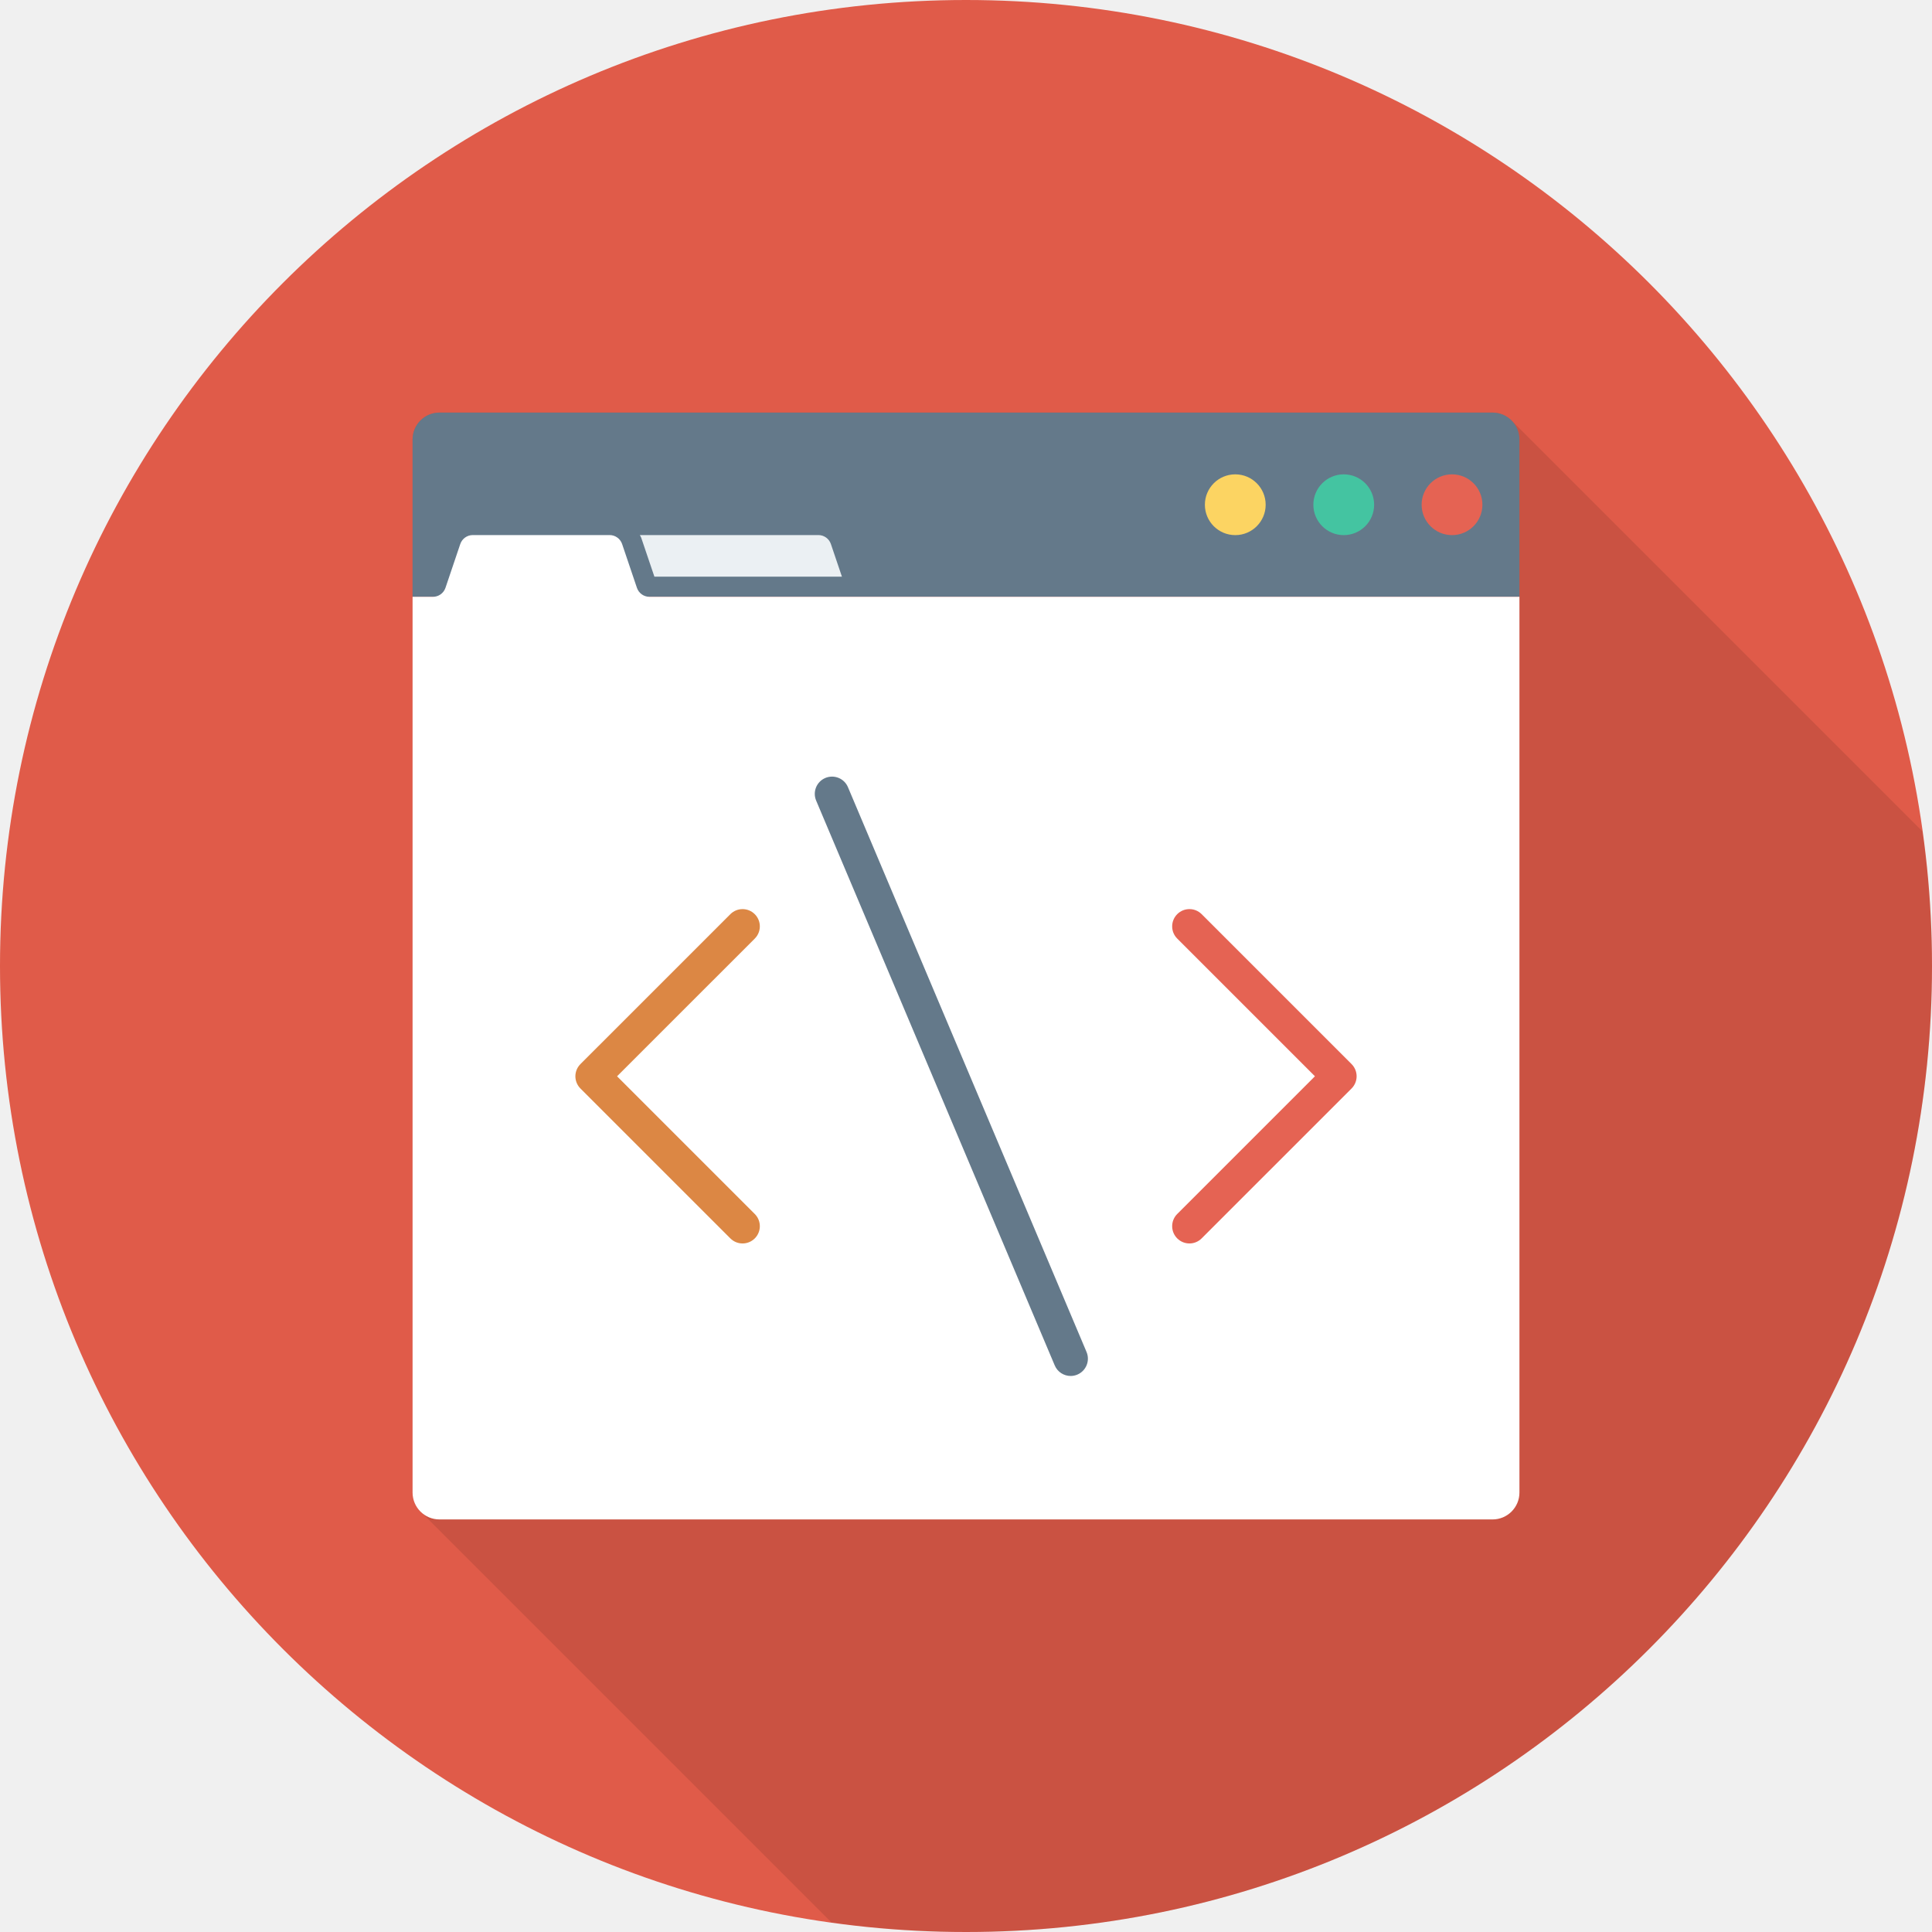
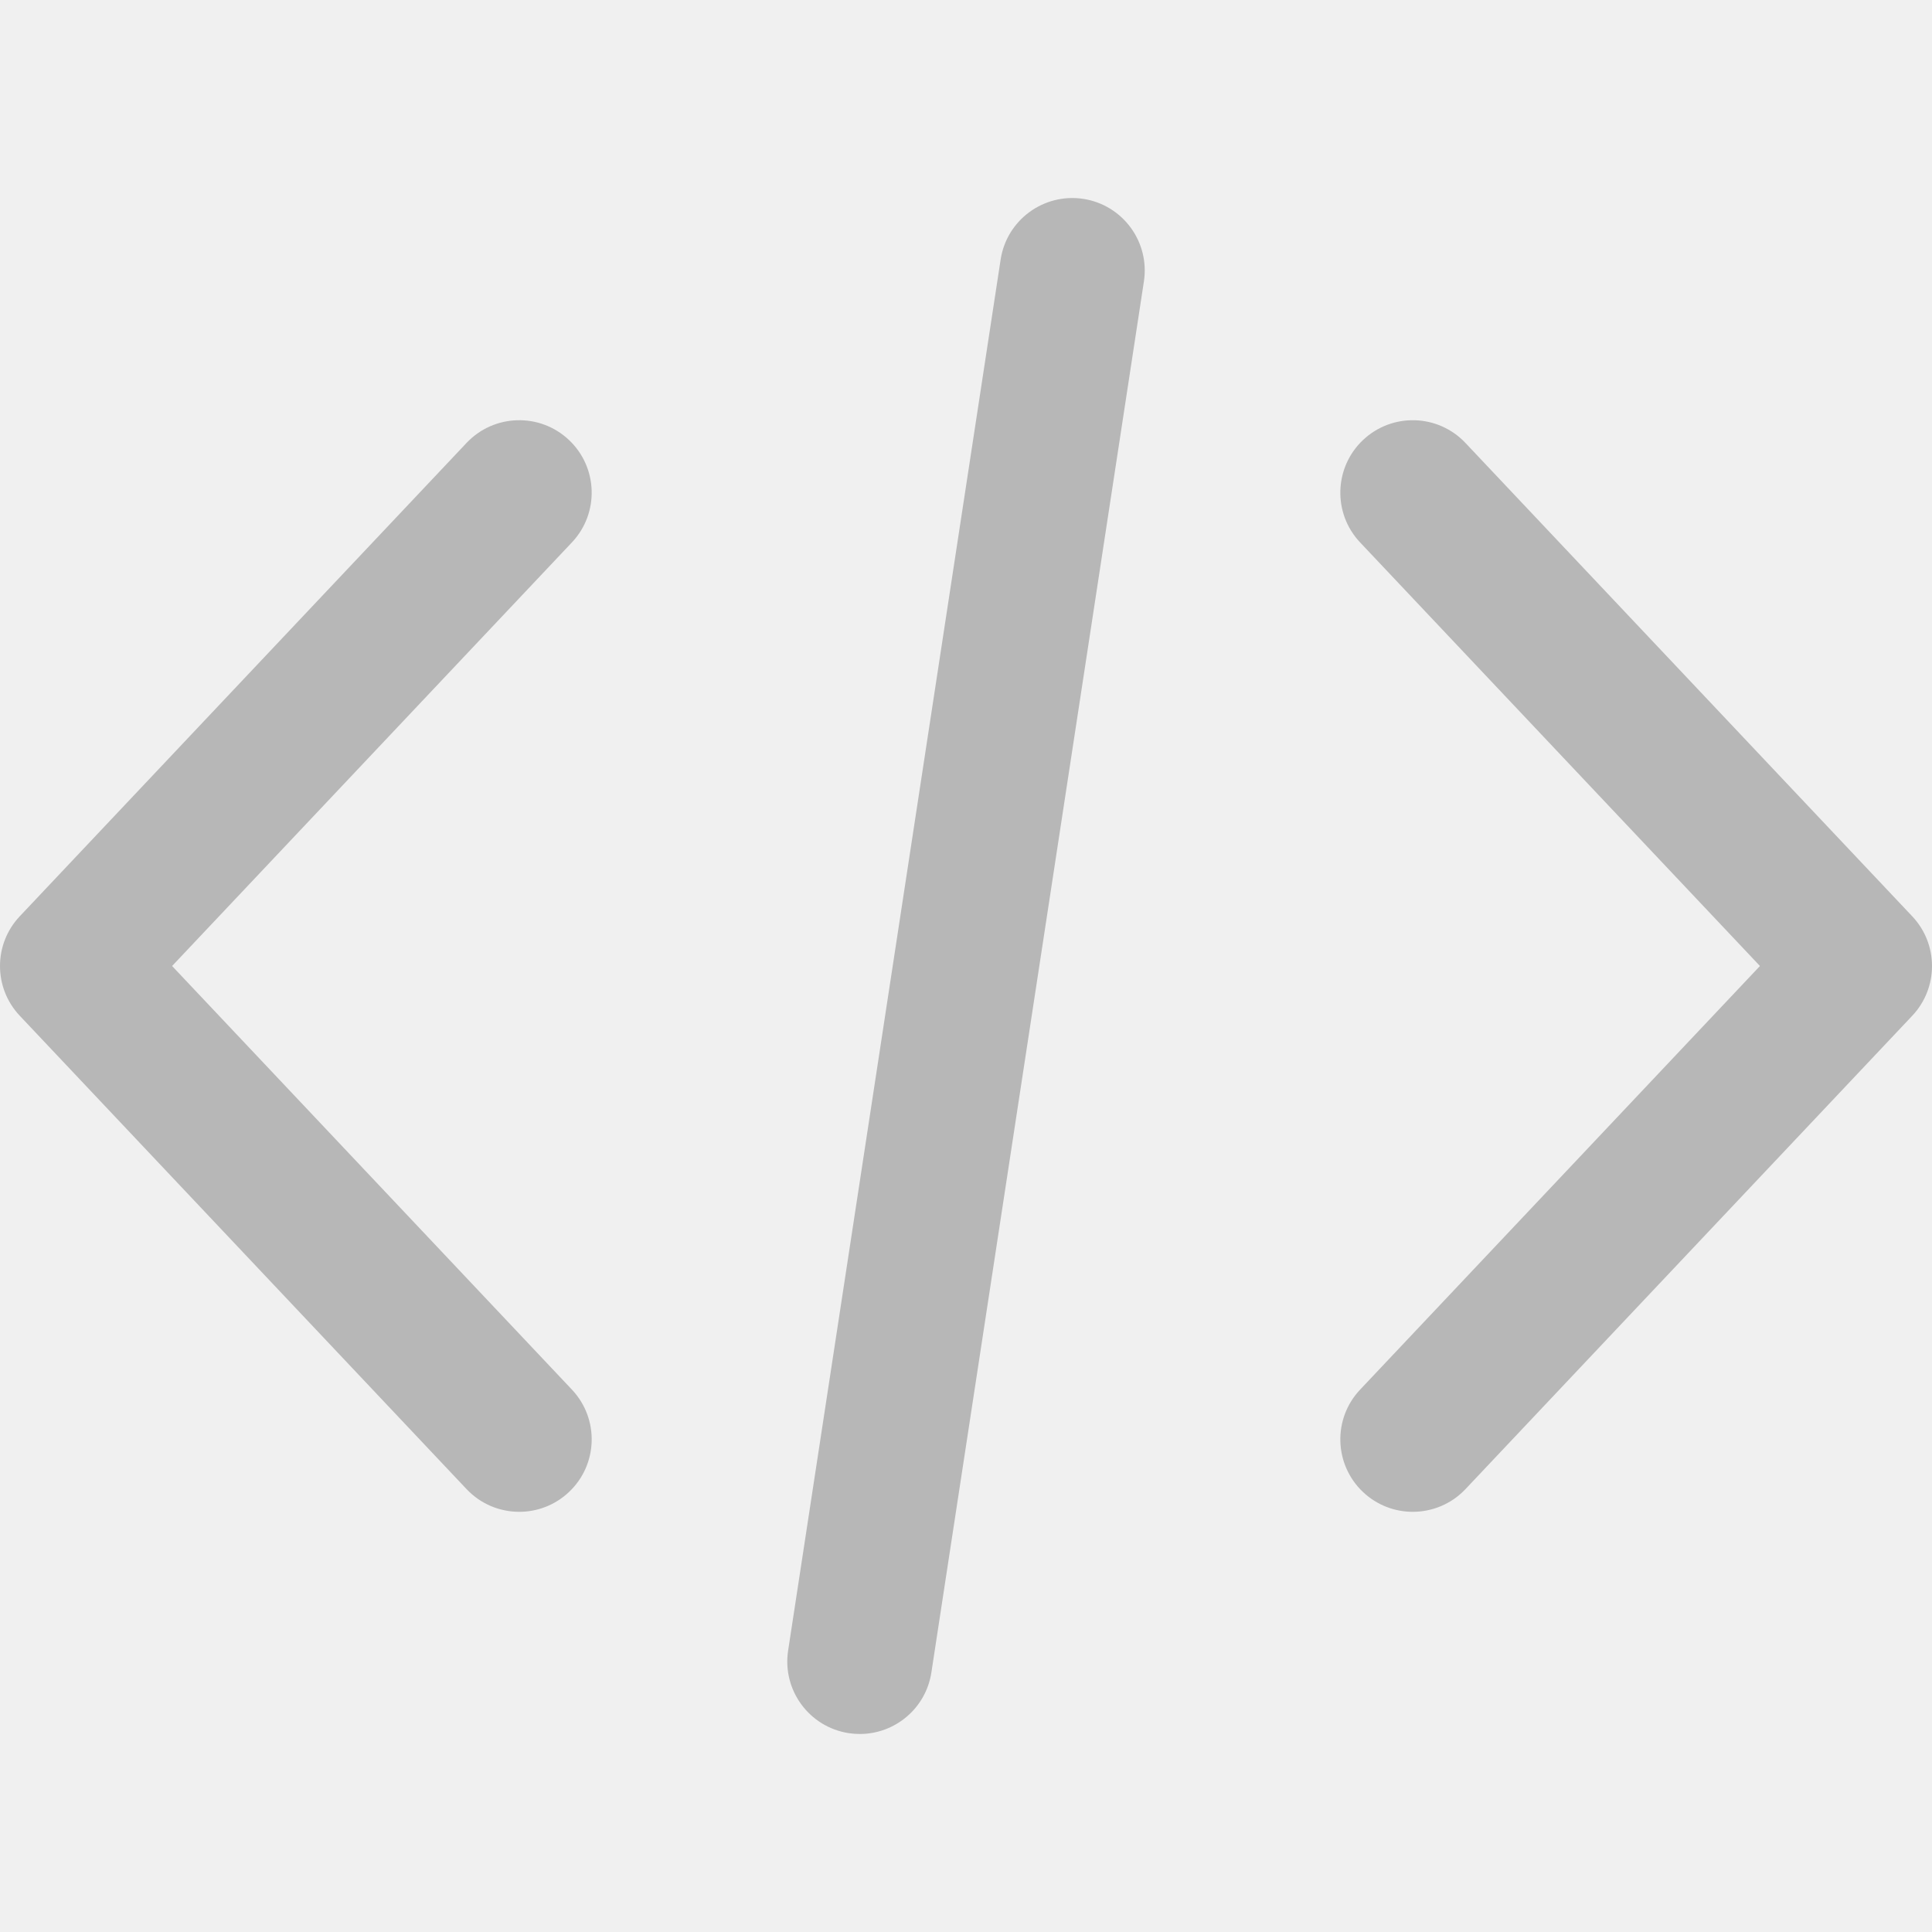
- <svg xmlns="http://www.w3.org/2000/svg" version="1.1" id="Capa_1" x="0px" y="0px" viewBox="0 0 384 384" style="enable-background:new 0 0 384 384;" xml:space="preserve">
-   <circle style="fill:#E05B49;" cx="192" cy="192" r="192" />
-   <path style="opacity:0.1;enable-background:new    ;" d="M384,192c0-9.083-0.676-18.005-1.896-26.752l-81.665-81.665  c-0.008-0.008-0.014-0.014-0.022-0.022l-0.051-0.051l-0.01,0.01c-0.964-0.933-2.268-1.52-3.715-1.52H87.36C84.4,82,82,84.4,82,87.36  v209.28c0,1.42,0.575,2.692,1.476,3.651l-0.022,0.008l0.084,0.084c0.026,0.027,0.052,0.052,0.079,0.079l81.644,81.644  C174.004,383.324,182.921,384,192,384C298.039,384,384,298.039,384,192z" />
-   <path style="fill:#64798A;" d="M296.654,82H87.347C84.394,82,82,84.394,82,87.346v31.274h220V87.346  C302,84.394,299.606,82,296.654,82z" />
-   <circle style="fill:#FCD462;" cx="245.52" cy="100.32" r="6.04" />
-   <circle style="fill:#44C4A1;" cx="267.08" cy="100.32" r="6.04" />
-   <circle style="fill:#E56353;" cx="288.6" cy="100.32" r="6.04" />
-   <path style="fill:#FFFFFF;" d="M129.081,118.62c-1.126,0-2.126-0.718-2.487-1.784l-2.943-8.703  c-0.361-1.066-1.361-1.784-2.487-1.784H93.969c-1.126,0-2.126,0.718-2.487,1.784l-2.942,8.703c-0.361,1.066-1.362,1.784-2.488,1.784  H82v178.034c0,2.952,2.394,5.346,5.346,5.346h209.309c2.952,0,5.346-2.394,5.346-5.346V118.62H129.081z" />
-   <path style="fill:#EBF0F3;" d="M130.068,114.62h37.273l-2.194-6.488c-0.361-1.066-1.361-1.784-2.487-1.784h-35.486  c0.077,0.177,0.202,0.321,0.265,0.506L130.068,114.62z" />
-   <path style="fill:#DC8744;" d="M147.59,247.146c-0.878,0-1.756-0.335-2.426-1.005l-29.797-29.795  c-0.643-0.644-1.005-1.516-1.005-2.426c0-0.91,0.362-1.783,1.005-2.426l29.797-29.795c1.341-1.34,3.512-1.34,4.853,0  c1.341,1.341,1.341,3.512,0,4.853l-27.37,27.369l27.37,27.369c1.341,1.34,1.341,3.512,0,4.853  C149.346,246.811,148.468,247.146,147.59,247.146z" />
-   <path style="fill:#E56353;" d="M236.41,247.146c-0.878,0-1.756-0.335-2.426-1.005c-1.341-1.341-1.341-3.512,0-4.853l27.37-27.369  l-27.37-27.369c-1.341-1.34-1.341-3.512,0-4.853c1.34-1.34,3.512-1.34,4.853,0l29.797,29.795c0.643,0.644,1.005,1.516,1.005,2.426  c0,0.91-0.362,1.783-1.005,2.426l-29.797,29.795C238.166,246.811,237.288,247.146,236.41,247.146z" />
-   <path style="fill:#64798A;" d="M212.797,273.485c-1.337,0-2.607-0.788-3.16-2.098l-47.422-112.263  c-0.737-1.746,0.08-3.758,1.827-4.498c1.746-0.729,3.757,0.08,4.494,1.826l47.422,112.263c0.737,1.746-0.08,3.759-1.827,4.498  C213.695,273.396,213.242,273.485,212.797,273.485z" />
+ <svg xmlns="http://www.w3.org/2000/svg" version="1.1" id="Capa_1" x="0px" y="0px" viewBox="0 0 511.997 511.997" style="enable-background:new 0 0 511.997 511.997;" xml:space="preserve" width="512px" height="512px">
  <g>
- </g>
-   <g>
- </g>
-   <g>
- </g>
-   <g>
- </g>
-   <g>
- </g>
-   <g>
- </g>
-   <g>
- </g>
-   <g>
- </g>
-   <g>
- </g>
-   <g>
- </g>
-   <g>
- </g>
-   <g>
- </g>
-   <g>
- </g>
-   <g>
- </g>
-   <g>
- </g>
+     <g>
+       <g>
+         <path d="M506.76,242.828l-118.4-125.44c-7.277-7.718-19.424-8.07-27.142-0.787c-7.706,7.277-8.064,19.43-0.781,27.142    l105.965,112.256L360.437,368.268c-7.283,7.712-6.925,19.859,0.781,27.142c3.712,3.501,8.454,5.235,13.178,5.235    c5.101,0,10.195-2.022,13.965-6.01l118.4-125.446C513.742,261.785,513.742,250.226,506.76,242.828z" data-original="#000000" class="active-path" data-old_color="#000000" fill="#b7b7b7" />
+       </g>
+     </g>
+     <g>
+       <g>
+         <path d="M151.566,368.262L45.608,255.999l105.958-112.262c7.277-7.712,6.925-19.866-0.787-27.142    c-7.706-7.277-19.866-6.925-27.142,0.787l-118.4,125.44c-6.982,7.398-6.982,18.963,0,26.362L123.643,394.63    c3.776,4,8.864,6.016,13.965,6.016c4.723,0,9.466-1.741,13.171-5.242C158.498,388.127,158.843,375.974,151.566,368.262z" data-original="#000000" class="active-path" data-old_color="#000000" fill="#b7b7b7" />
+       </g>
+     </g>
+     <g>
+       <g>
+         <path d="M287.061,52.697c-10.477-1.587-20.282,5.606-21.882,16.083l-56.32,368.64c-1.6,10.483,5.6,20.282,16.083,21.882    c0.986,0.147,1.958,0.218,2.925,0.218c9.325,0,17.504-6.803,18.957-16.301l56.32-368.64    C304.744,64.095,297.544,54.297,287.061,52.697z" data-original="#000000" class="active-path" data-old_color="#000000" fill="#b7b7b7" />
+       </g>
+     </g>
+   </g>
</svg>
